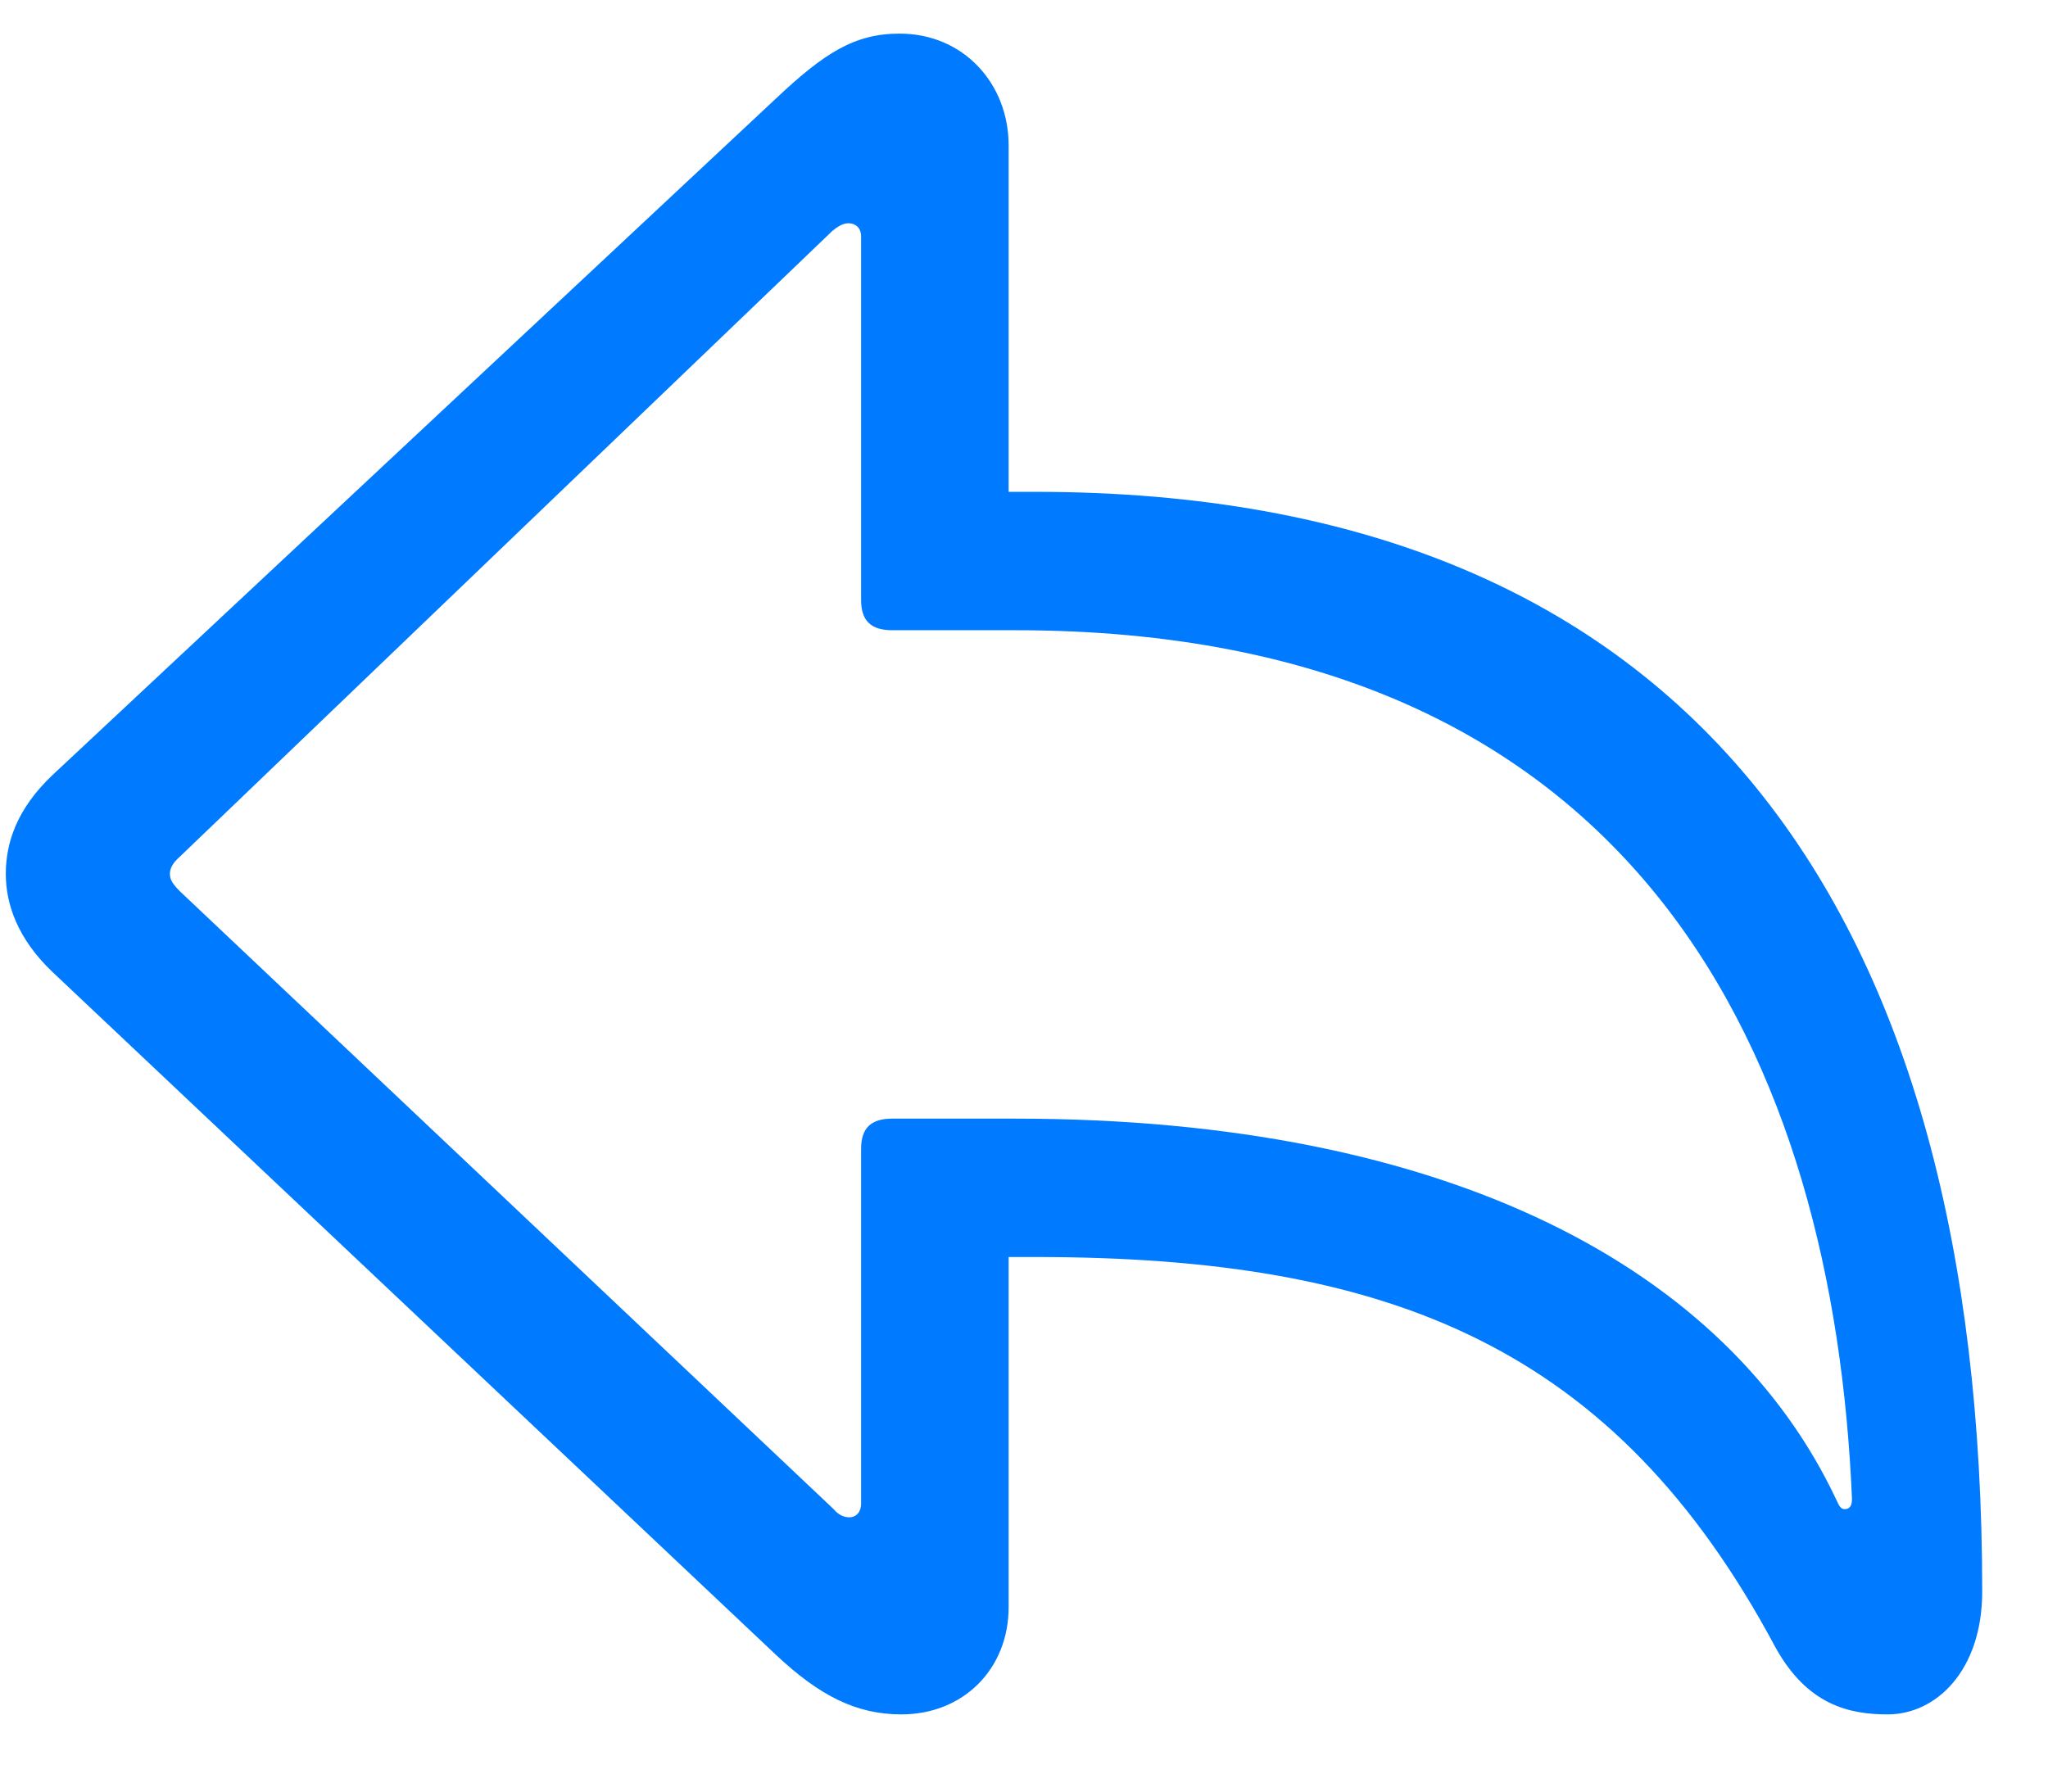
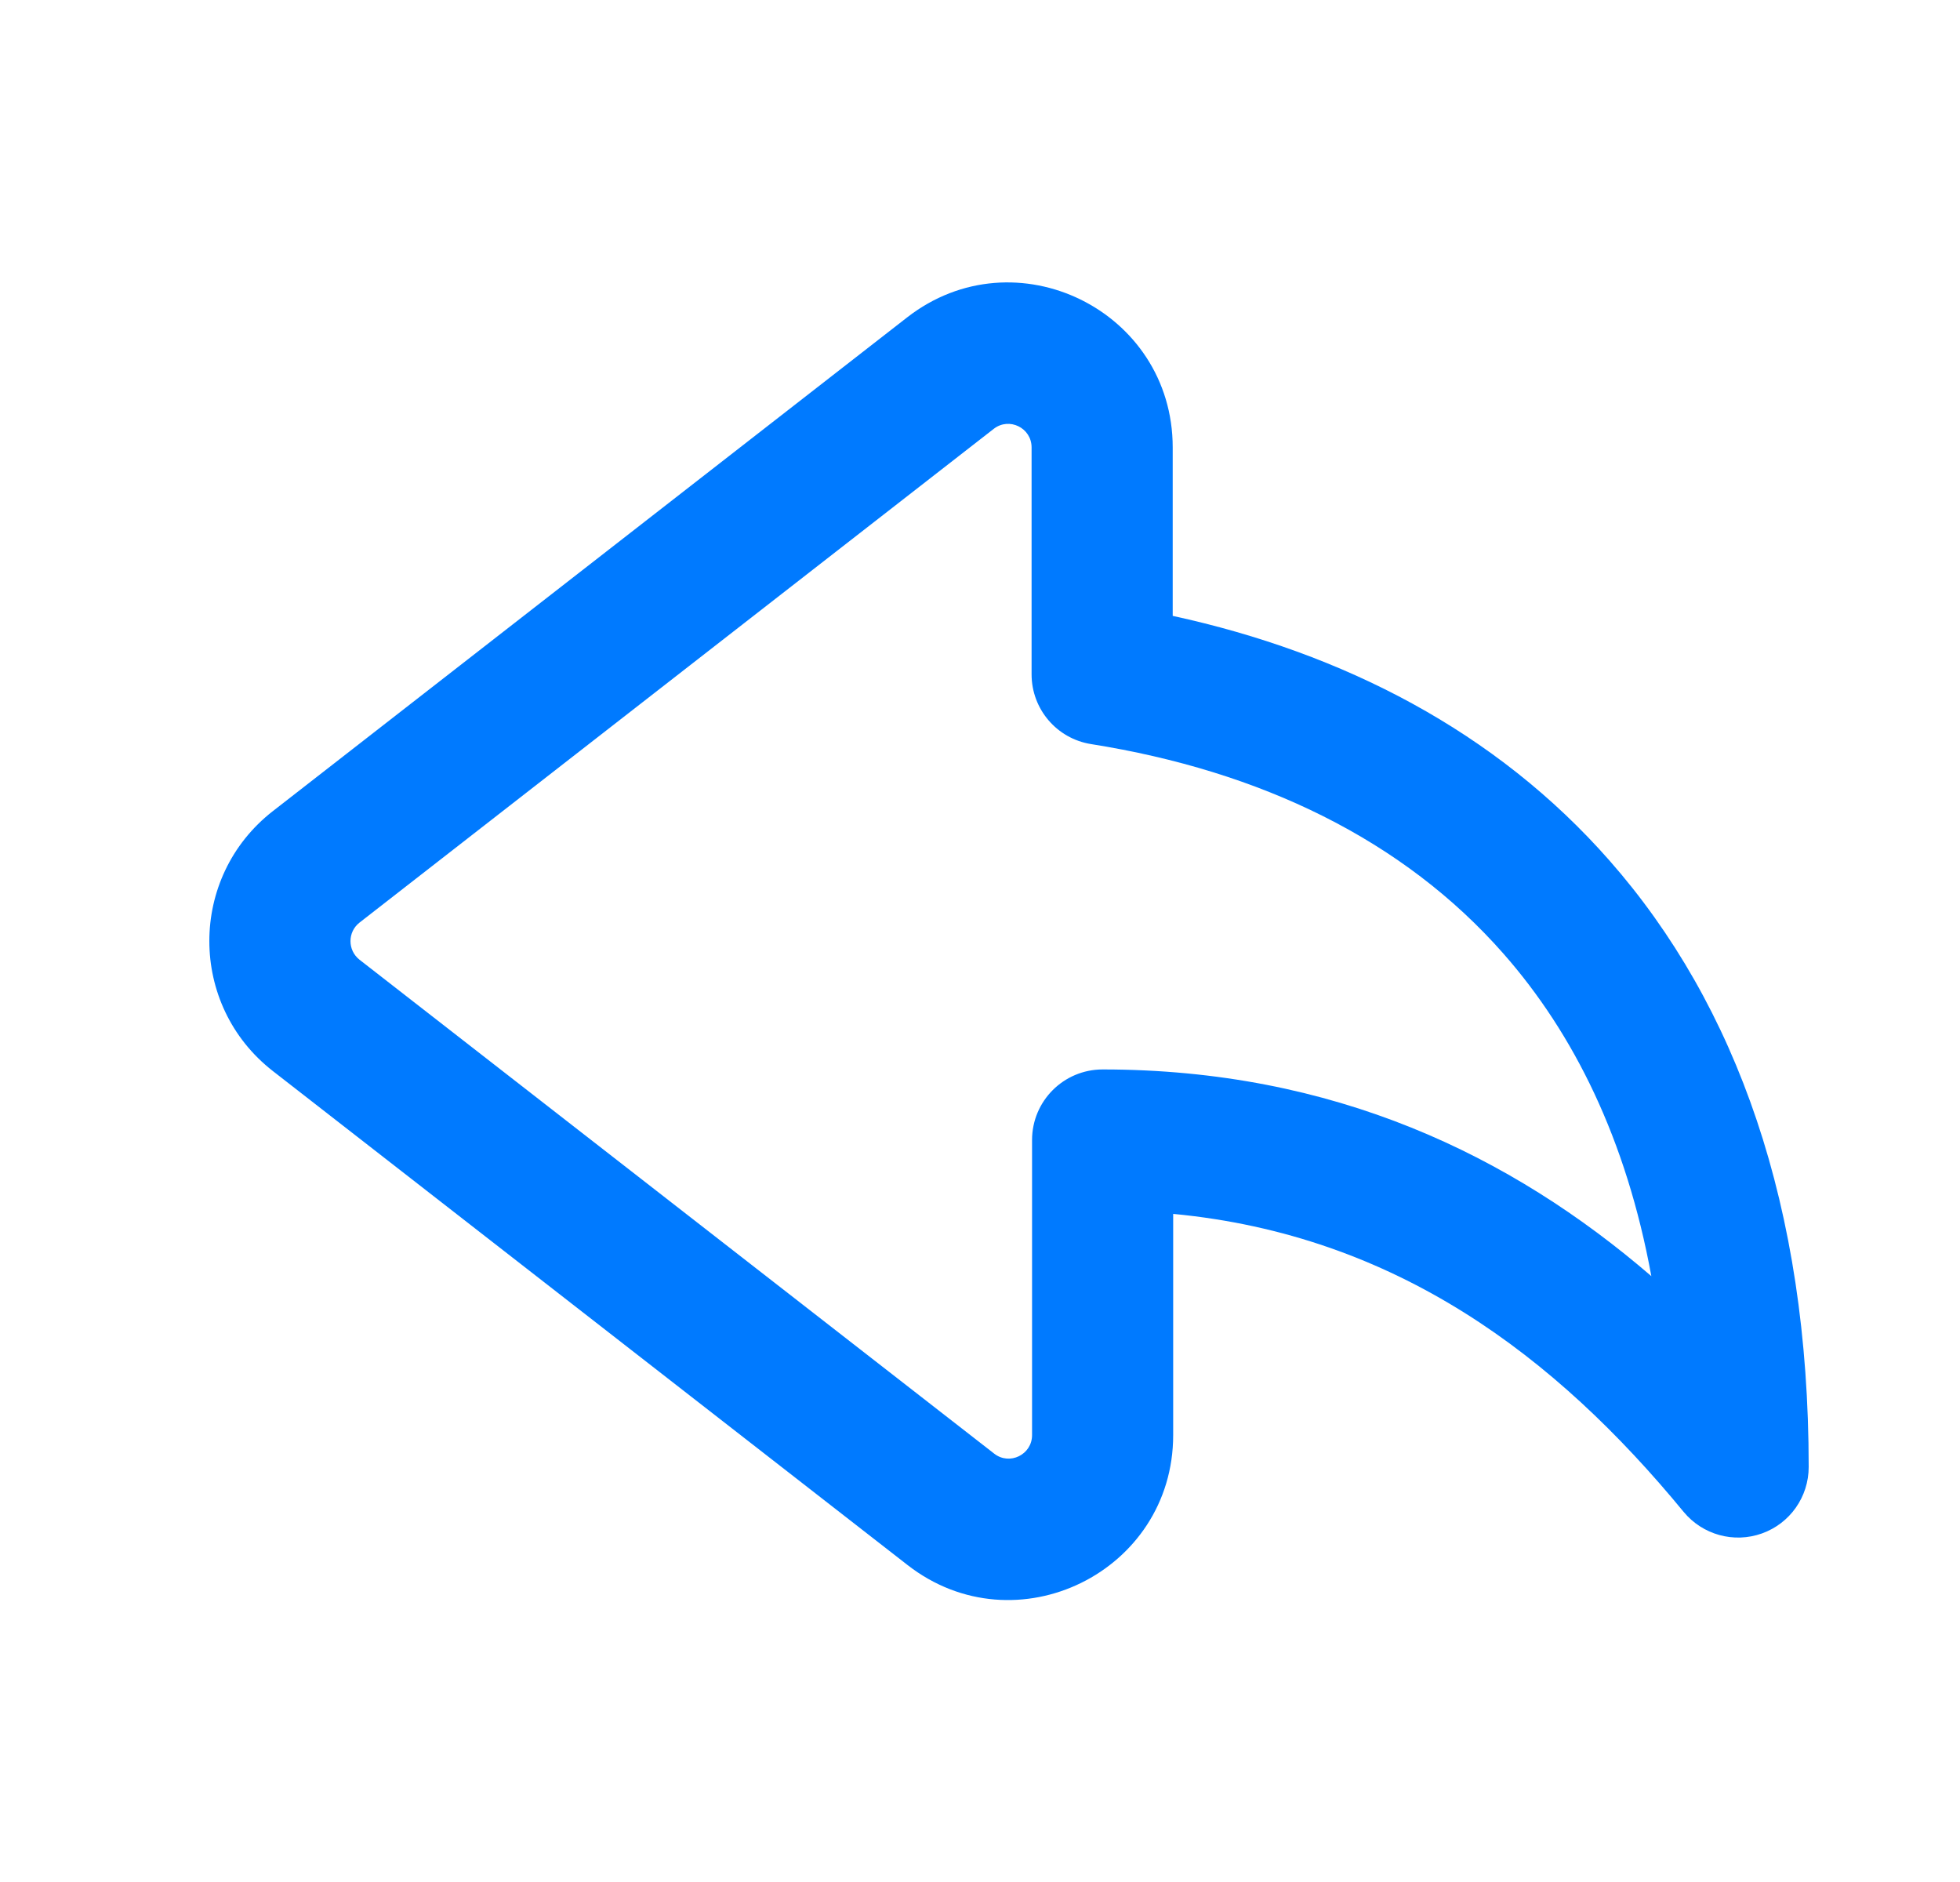
- <svg xmlns="http://www.w3.org/2000/svg" width="24" height="21" viewBox="0 0 24 21" fill="none">
-   <path d="M10.563 20.095C11.294 20.095 11.82 19.558 11.82 18.838V14.734H12.132C16.3 14.734 18.921 15.787 20.801 19.3C21.177 19.987 21.671 20.095 22.122 20.095C22.691 20.095 23.229 19.579 23.229 18.655C23.229 10.717 19.866 5.765 12.132 5.765H11.82V1.704C11.82 0.984 11.294 0.394 10.542 0.394C10.016 0.394 9.661 0.619 9.092 1.156L0.616 9.084C0.197 9.481 0.068 9.879 0.068 10.244C0.068 10.599 0.208 11.007 0.616 11.394L9.092 19.396C9.607 19.88 10.037 20.095 10.563 20.095ZM9.951 17.785C9.887 17.785 9.822 17.753 9.769 17.689L2.109 10.448C2.023 10.362 1.991 10.309 1.991 10.244C1.991 10.18 2.023 10.115 2.109 10.04L9.758 2.703C9.812 2.66 9.876 2.617 9.94 2.617C10.037 2.617 10.091 2.682 10.091 2.768V7.032C10.091 7.279 10.209 7.387 10.456 7.387H11.896C19.265 7.387 21.488 12.5 21.703 17.57C21.703 17.656 21.671 17.689 21.617 17.689C21.574 17.689 21.553 17.656 21.52 17.581C20.253 14.885 16.998 13.112 11.896 13.112H10.456C10.209 13.112 10.091 13.22 10.091 13.467V17.624C10.091 17.721 10.037 17.785 9.951 17.785Z" fill="#007AFF" />
+ <svg xmlns="http://www.w3.org/2000/svg" width="25" height="24" viewBox="0 0 25 24" fill="none">
+   <path fill-rule="evenodd" clip-rule="evenodd" d="M13.158 5.706C13.158 5.455 12.871 5.316 12.675 5.469L4.586 11.765C4.432 11.885 4.432 12.118 4.586 12.239L12.682 18.538C12.877 18.69 13.164 18.551 13.164 18.301V14.538C13.164 14.041 13.567 13.638 14.064 13.638C17.012 13.638 19.275 14.734 21.063 16.274C20.744 14.529 20.074 13.182 19.178 12.163C17.9 10.709 16.082 9.833 13.917 9.489C13.48 9.42 13.158 9.043 13.158 8.6V5.706ZM11.57 4.048C12.95 2.974 14.958 3.959 14.958 5.706V7.854C17.13 8.326 19.079 9.324 20.53 10.975C22.152 12.82 23.07 15.389 23.07 18.708C23.07 19.088 22.832 19.427 22.474 19.555C22.116 19.683 21.717 19.573 21.475 19.28C19.841 17.294 17.805 15.75 14.964 15.48V18.301C14.964 20.047 12.956 21.032 11.576 19.958L3.481 13.659C2.4 12.818 2.4 11.185 3.48 10.344L11.57 4.048Z" fill="#007AFF" />
</svg>
